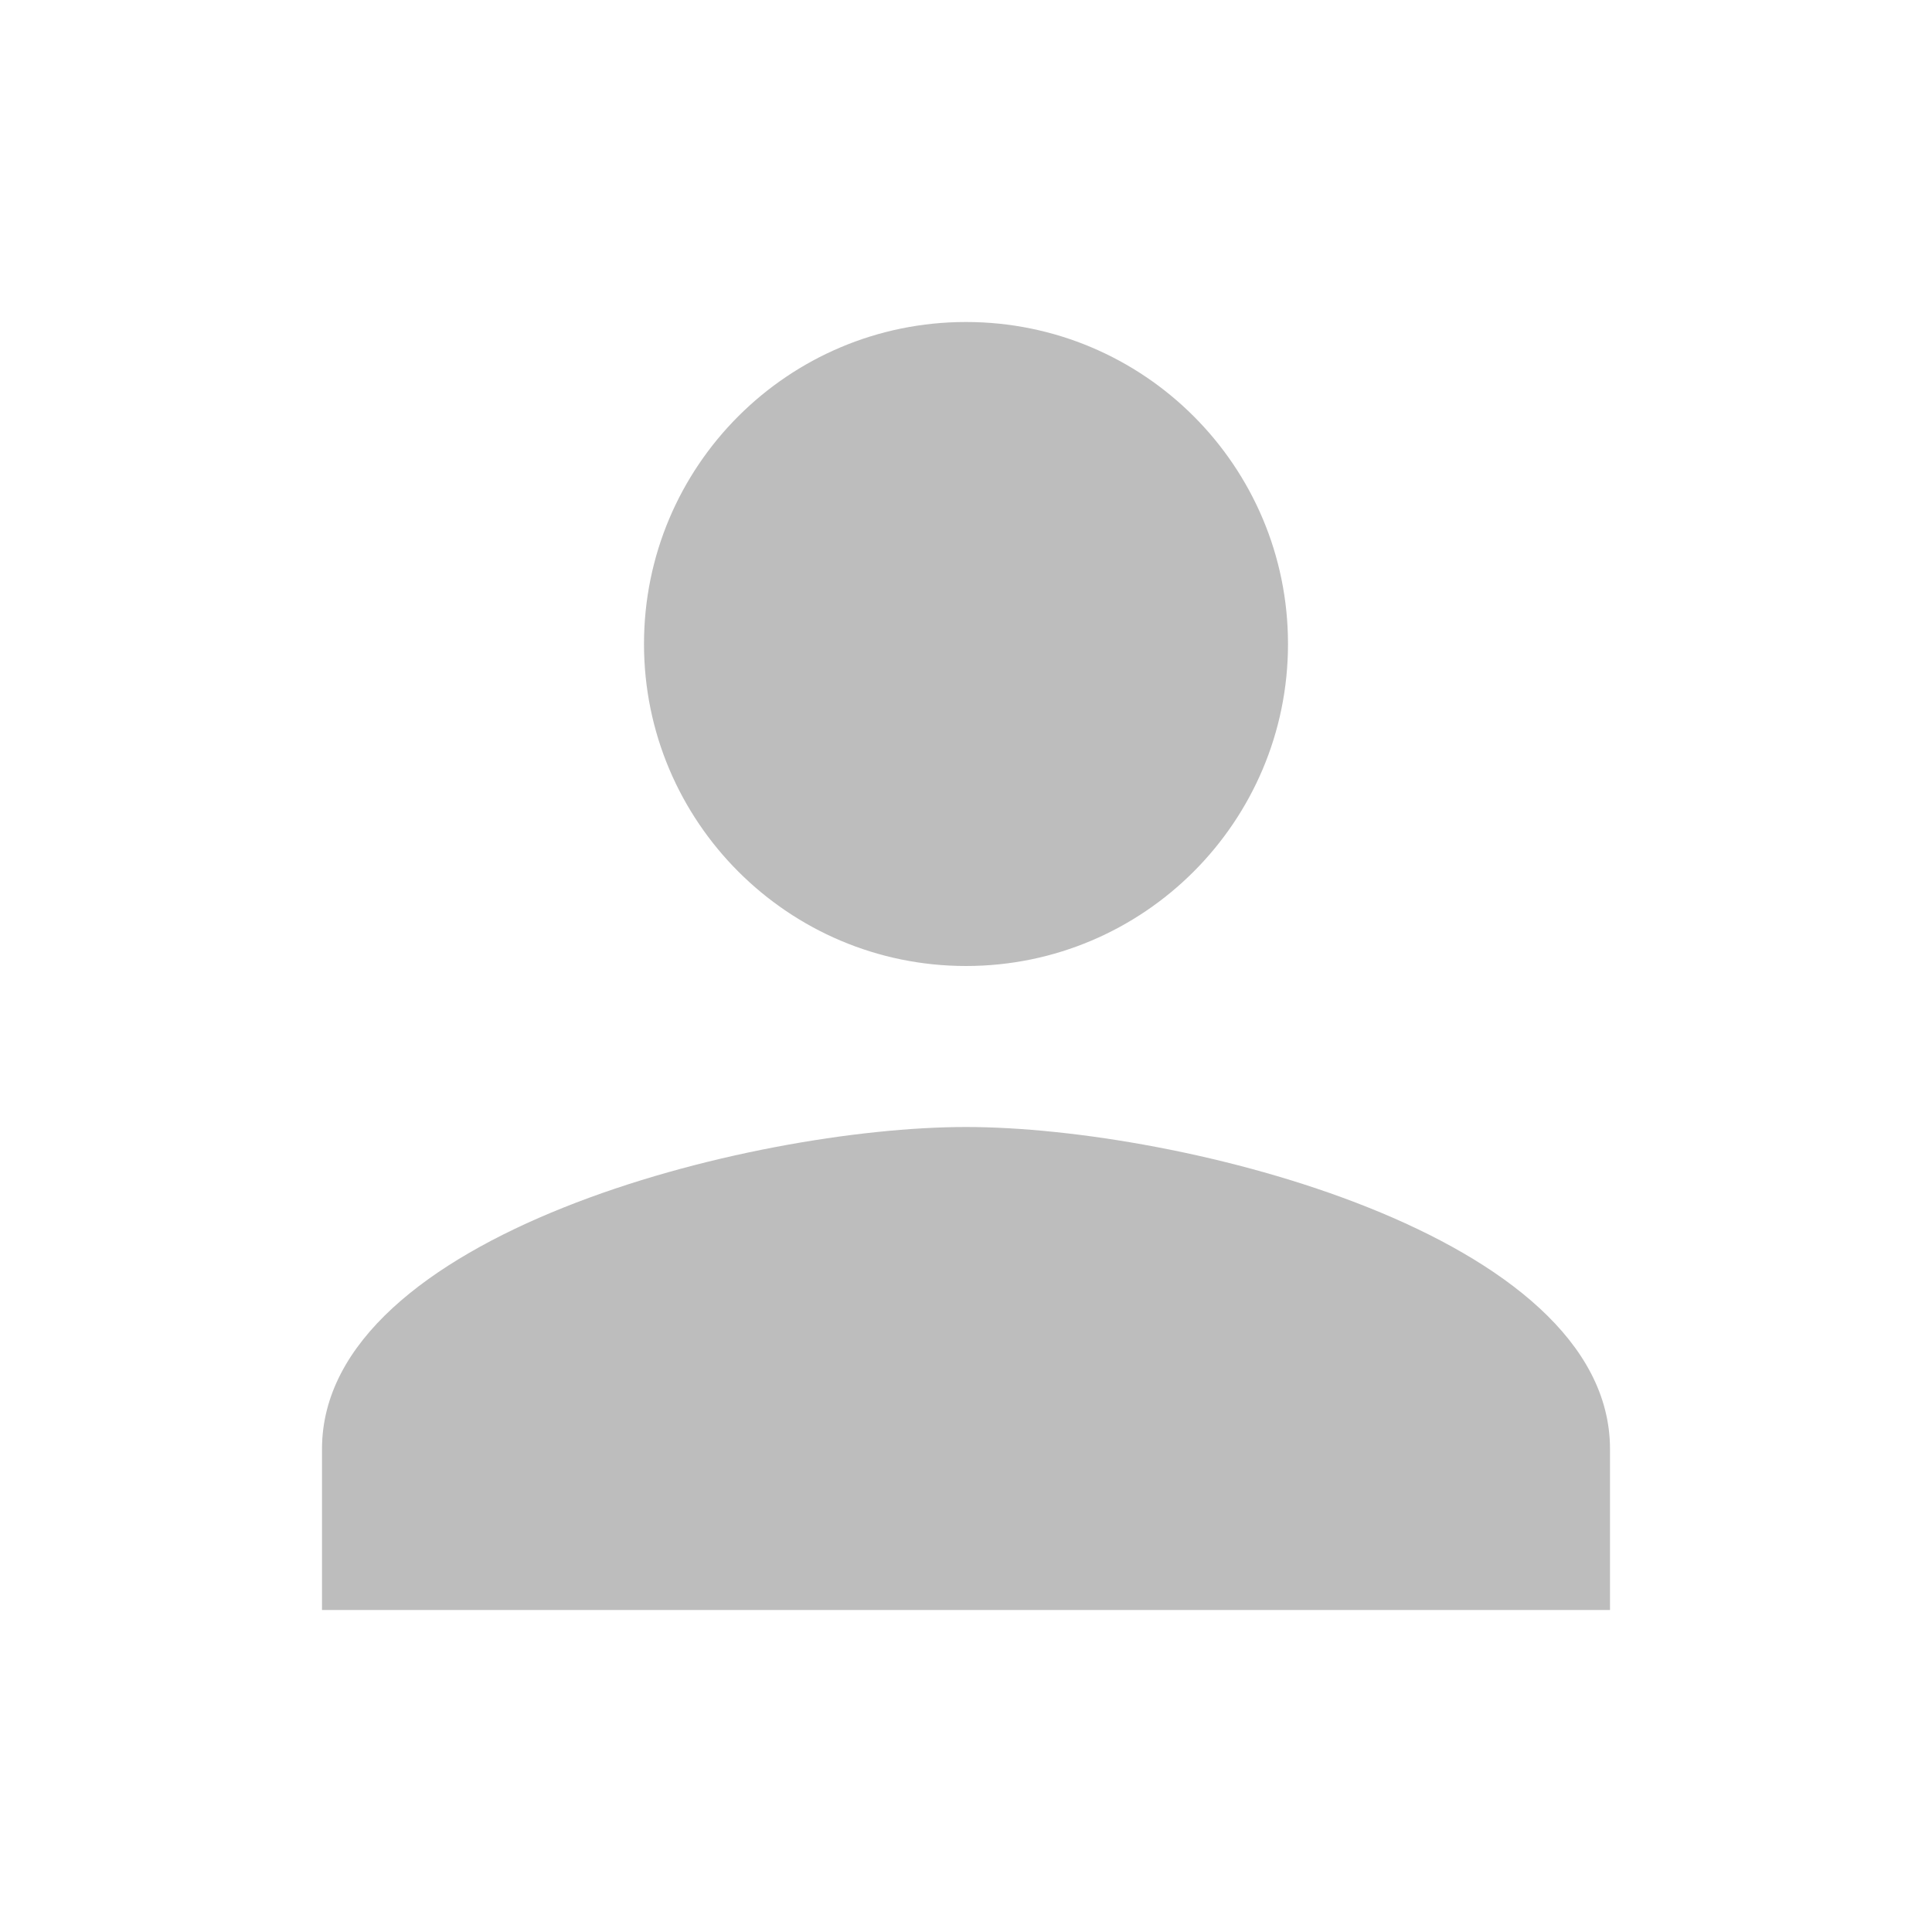
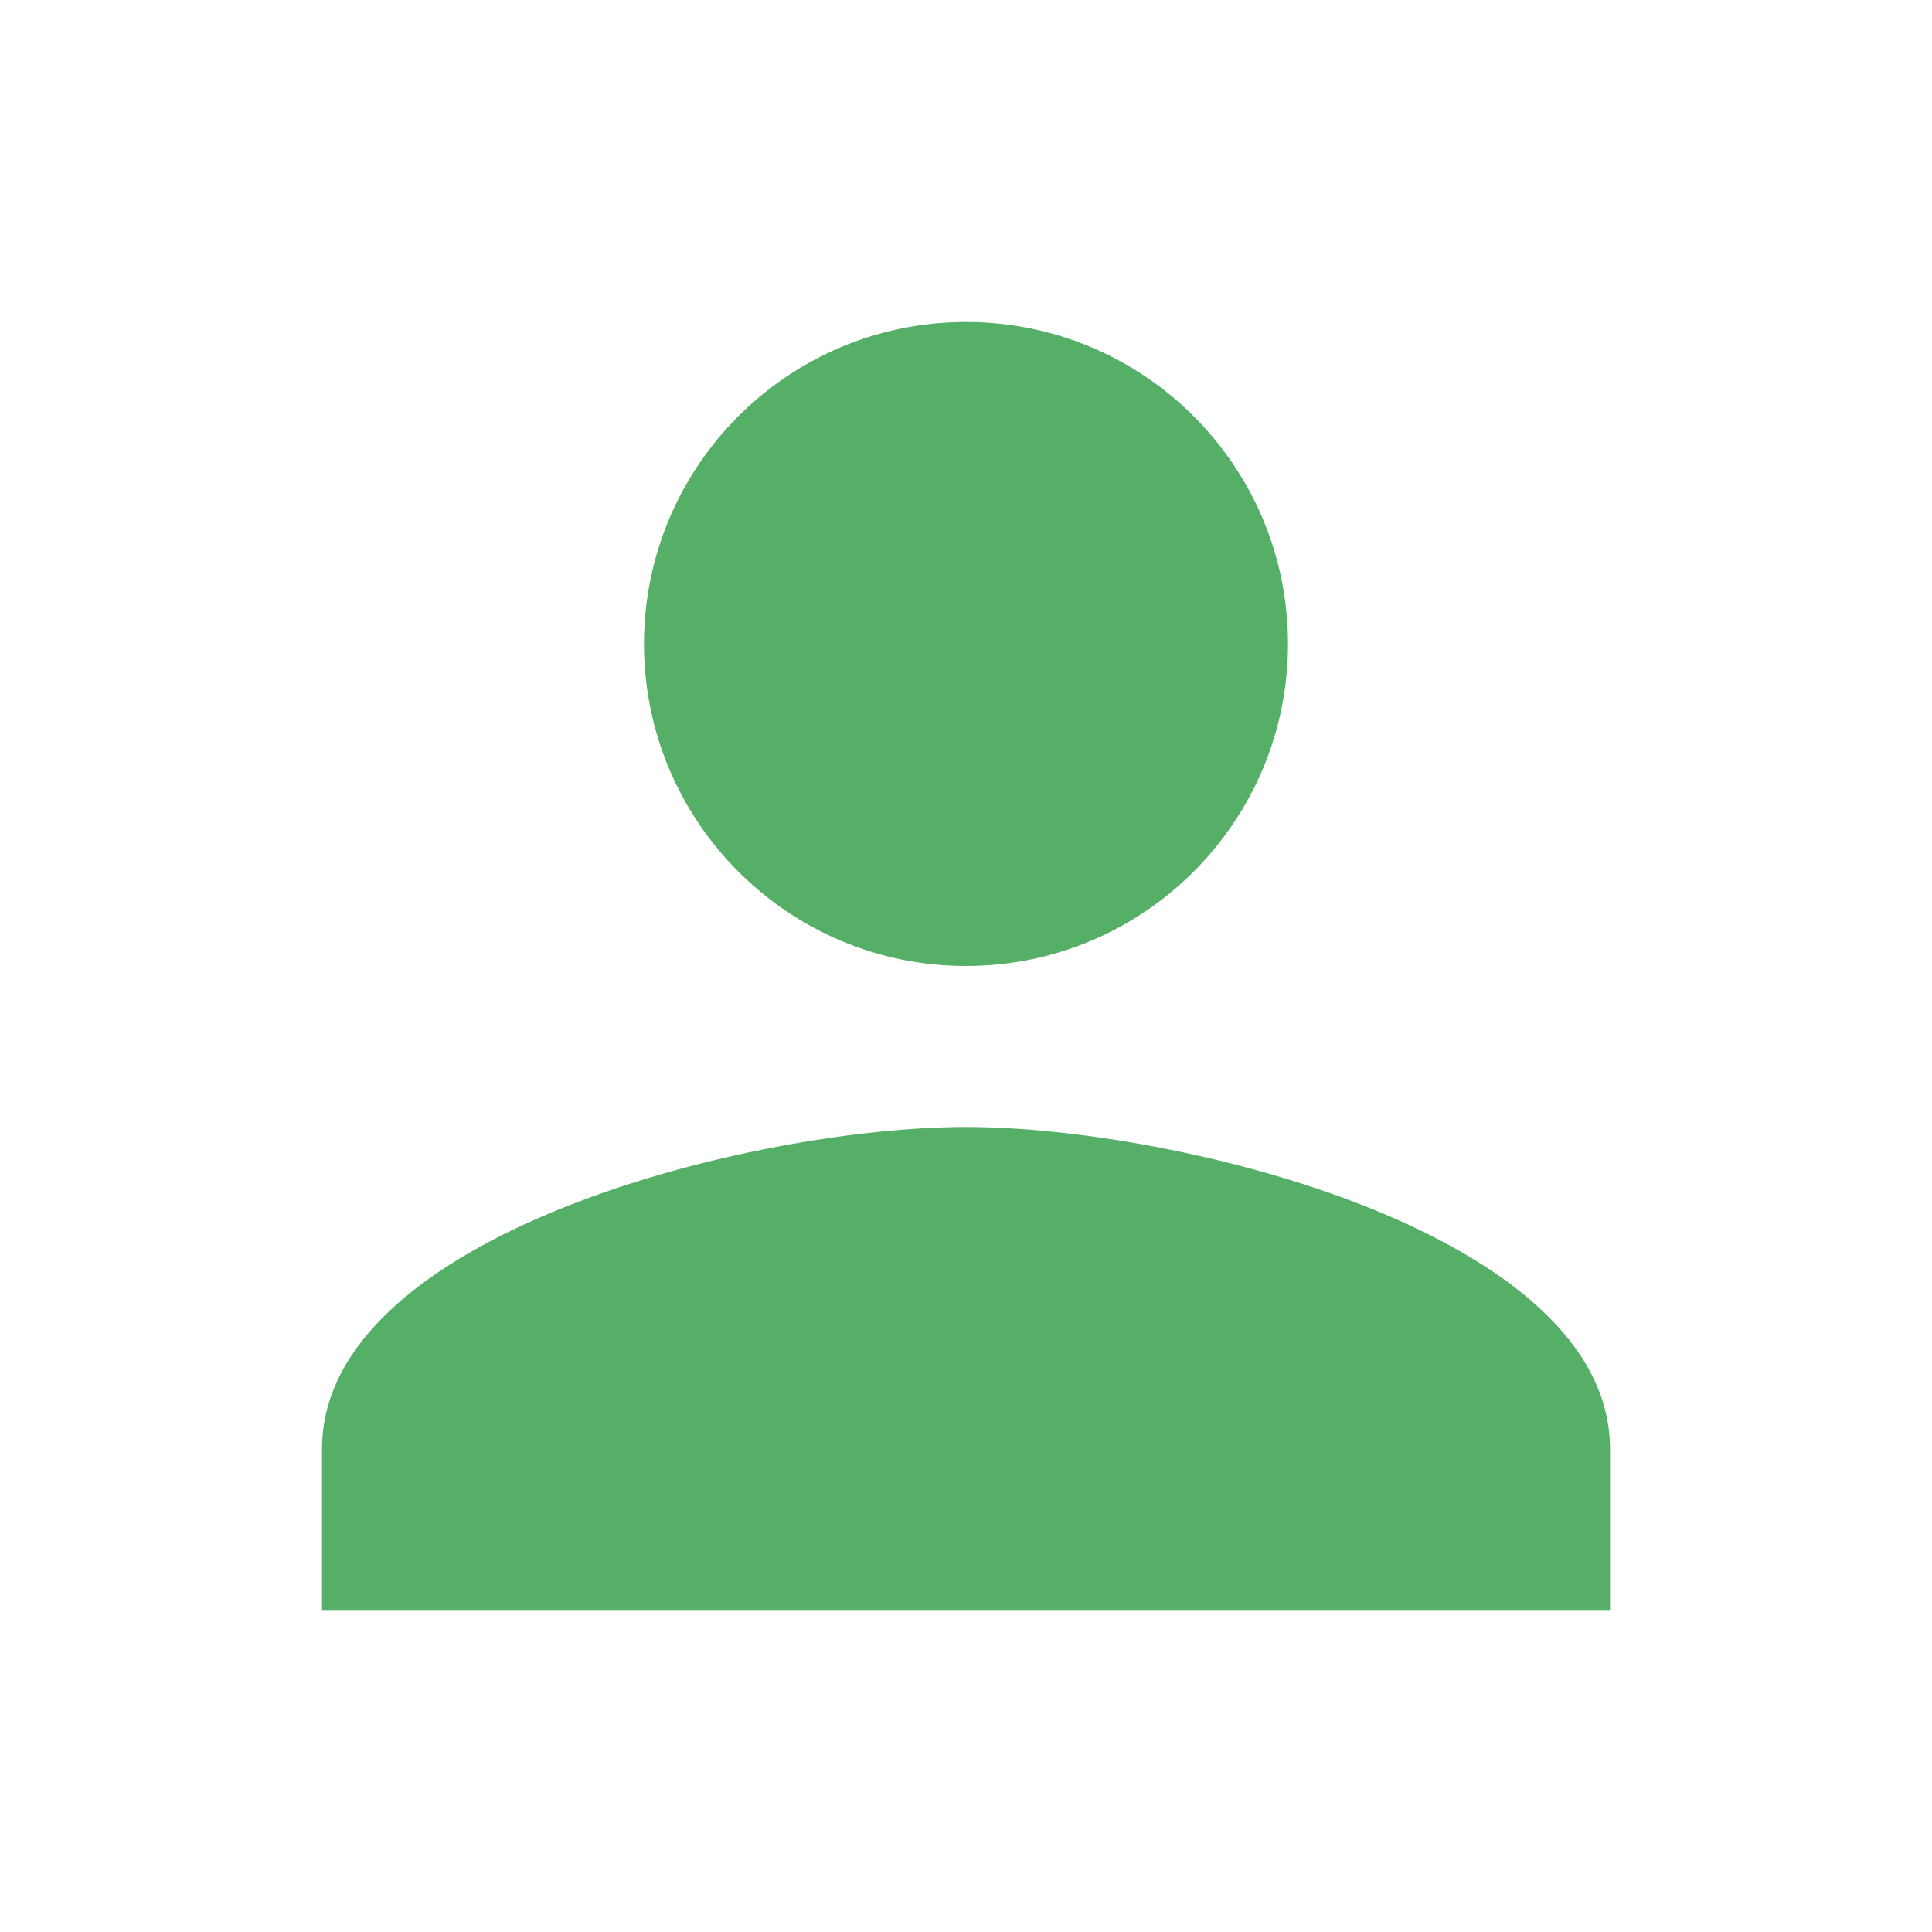
- <svg xmlns="http://www.w3.org/2000/svg" fill="#bdbdbd" height="48" version="1.1" viewBox="0 0 48 48" width="48">
+ <svg xmlns="http://www.w3.org/2000/svg" fill="#55af66" height="48" version="1.1" viewBox="0 0 48 48" width="48">
  <path d="m24 24c4.42 0 8-3.59 8-8 0-4.42-3.58-8-8-8-4.42 0-8 3.58-8 8 0 4.41 3.58 8 8 8m0 4C18.67 28 8 30.67 8 36l0 4 32 0 0-4C40 30.67 29.33 28 24 28" />
</svg>
